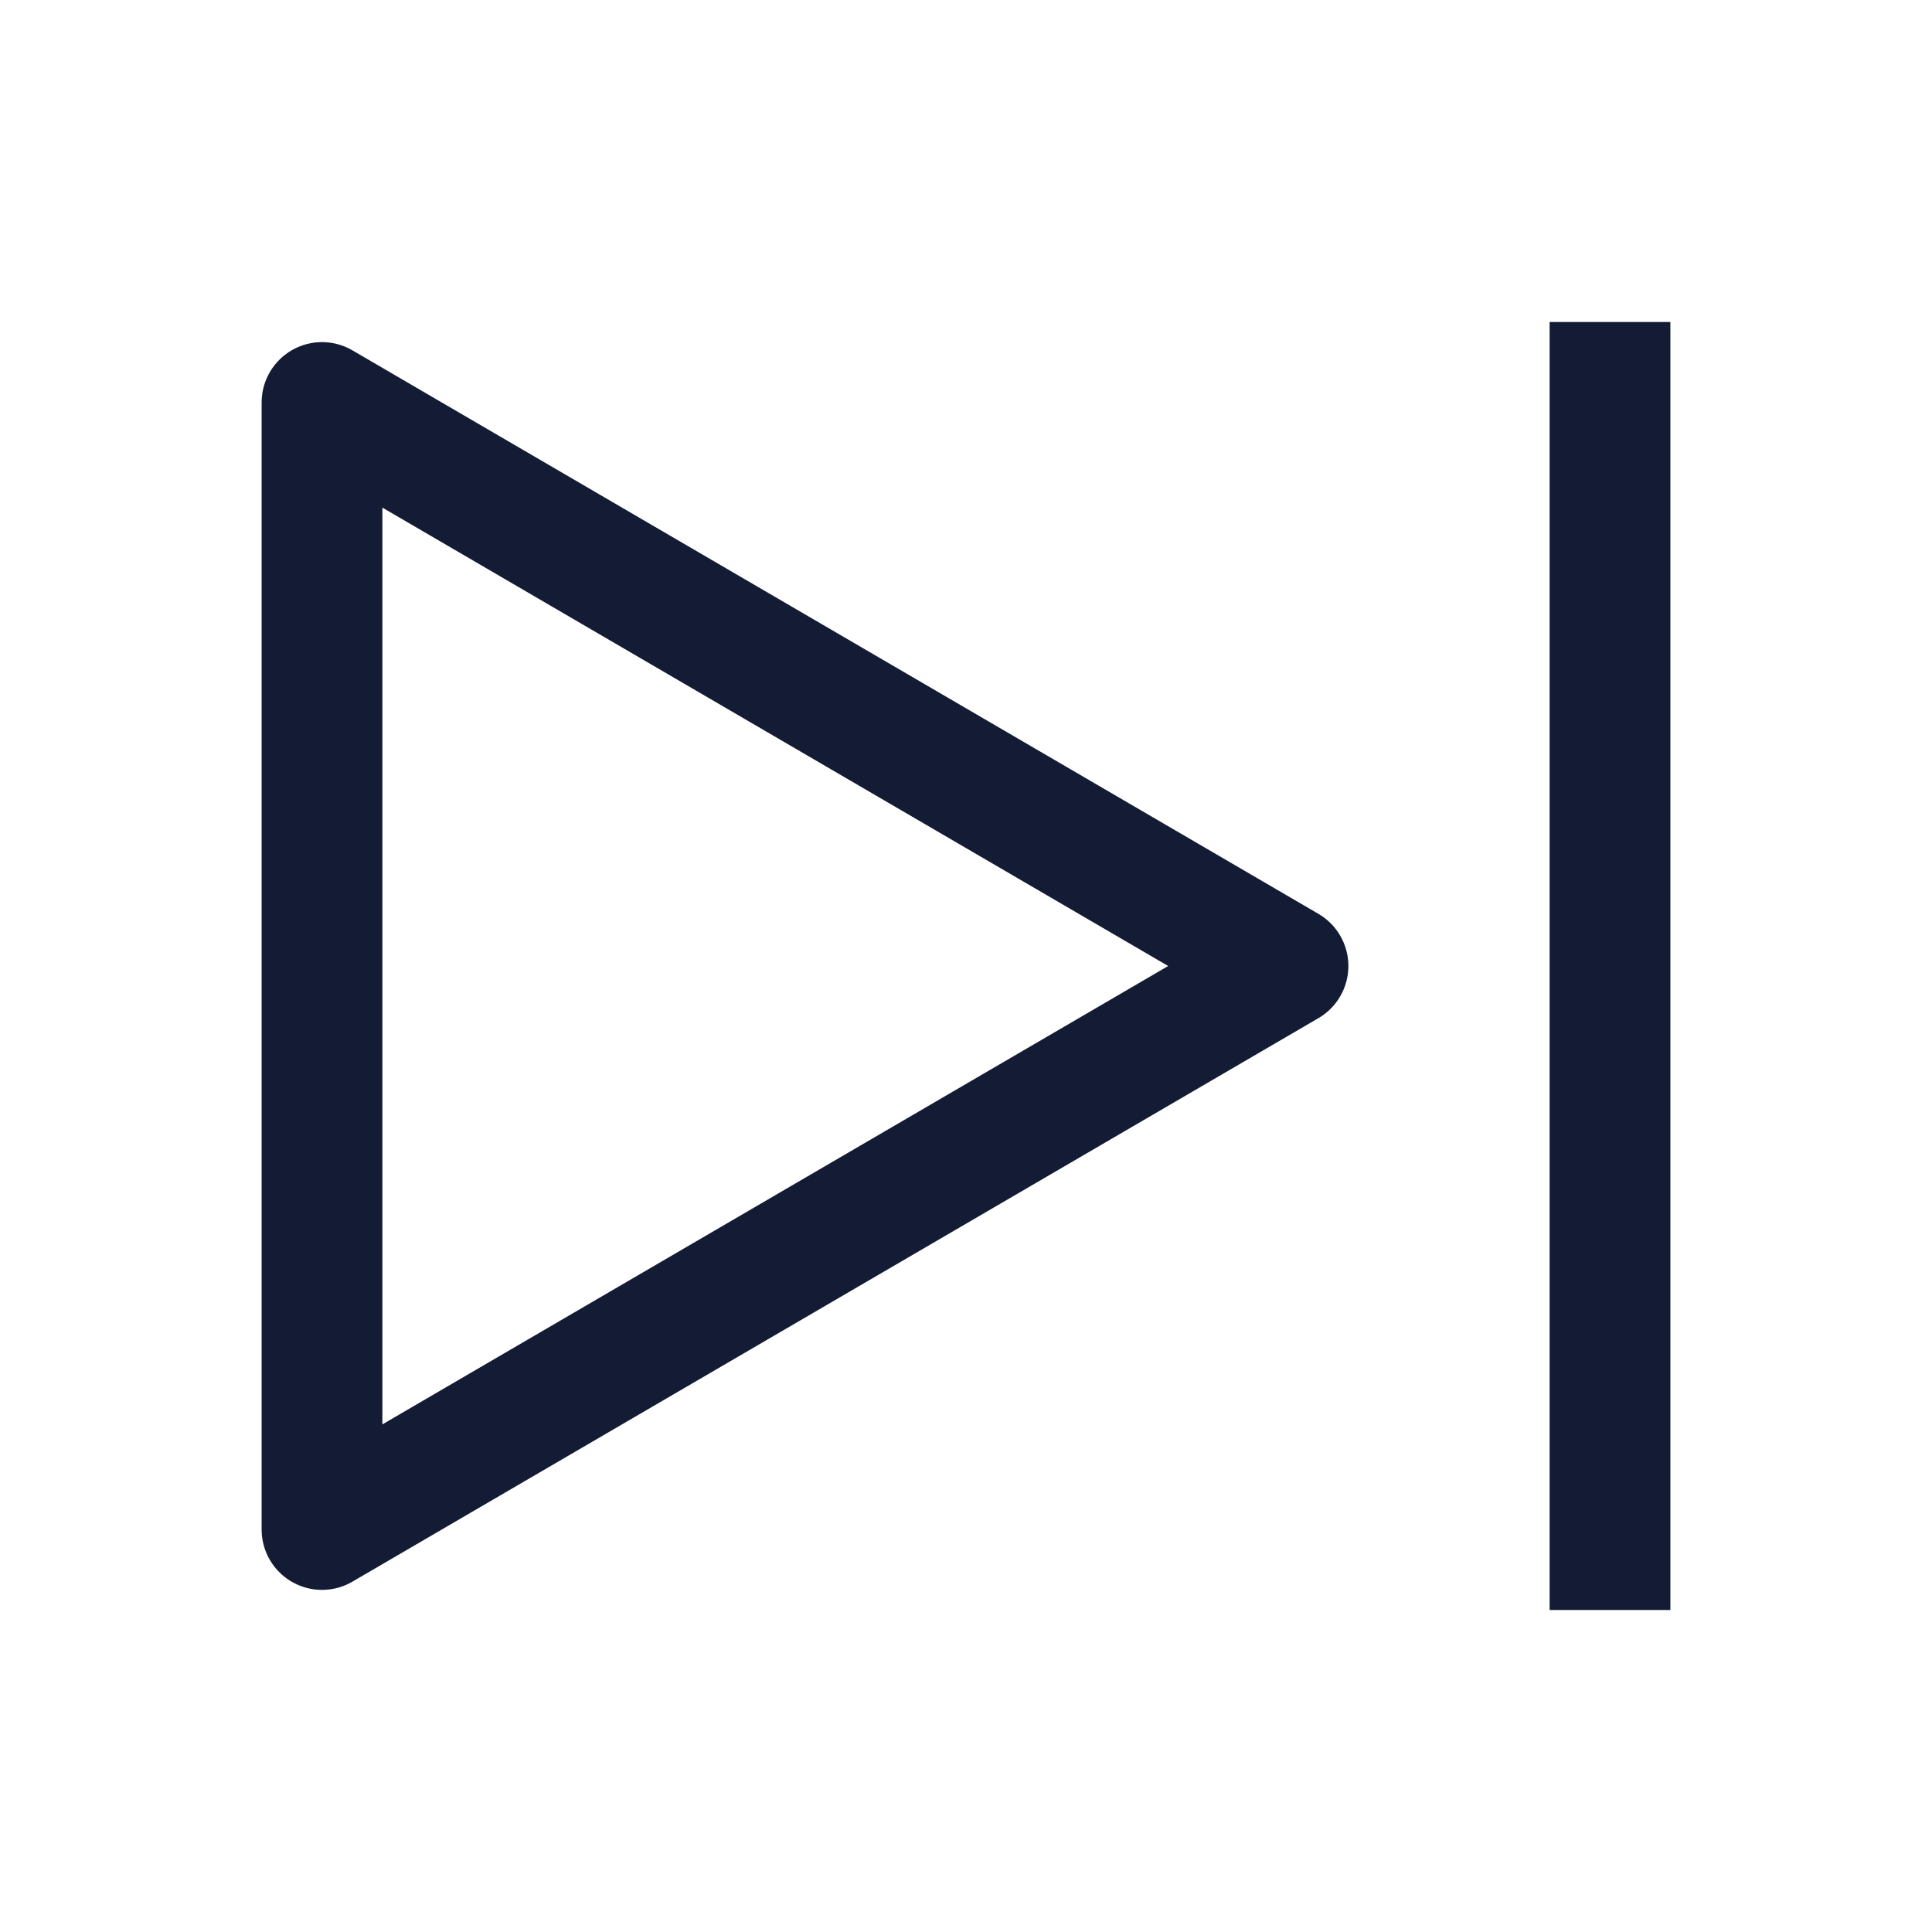
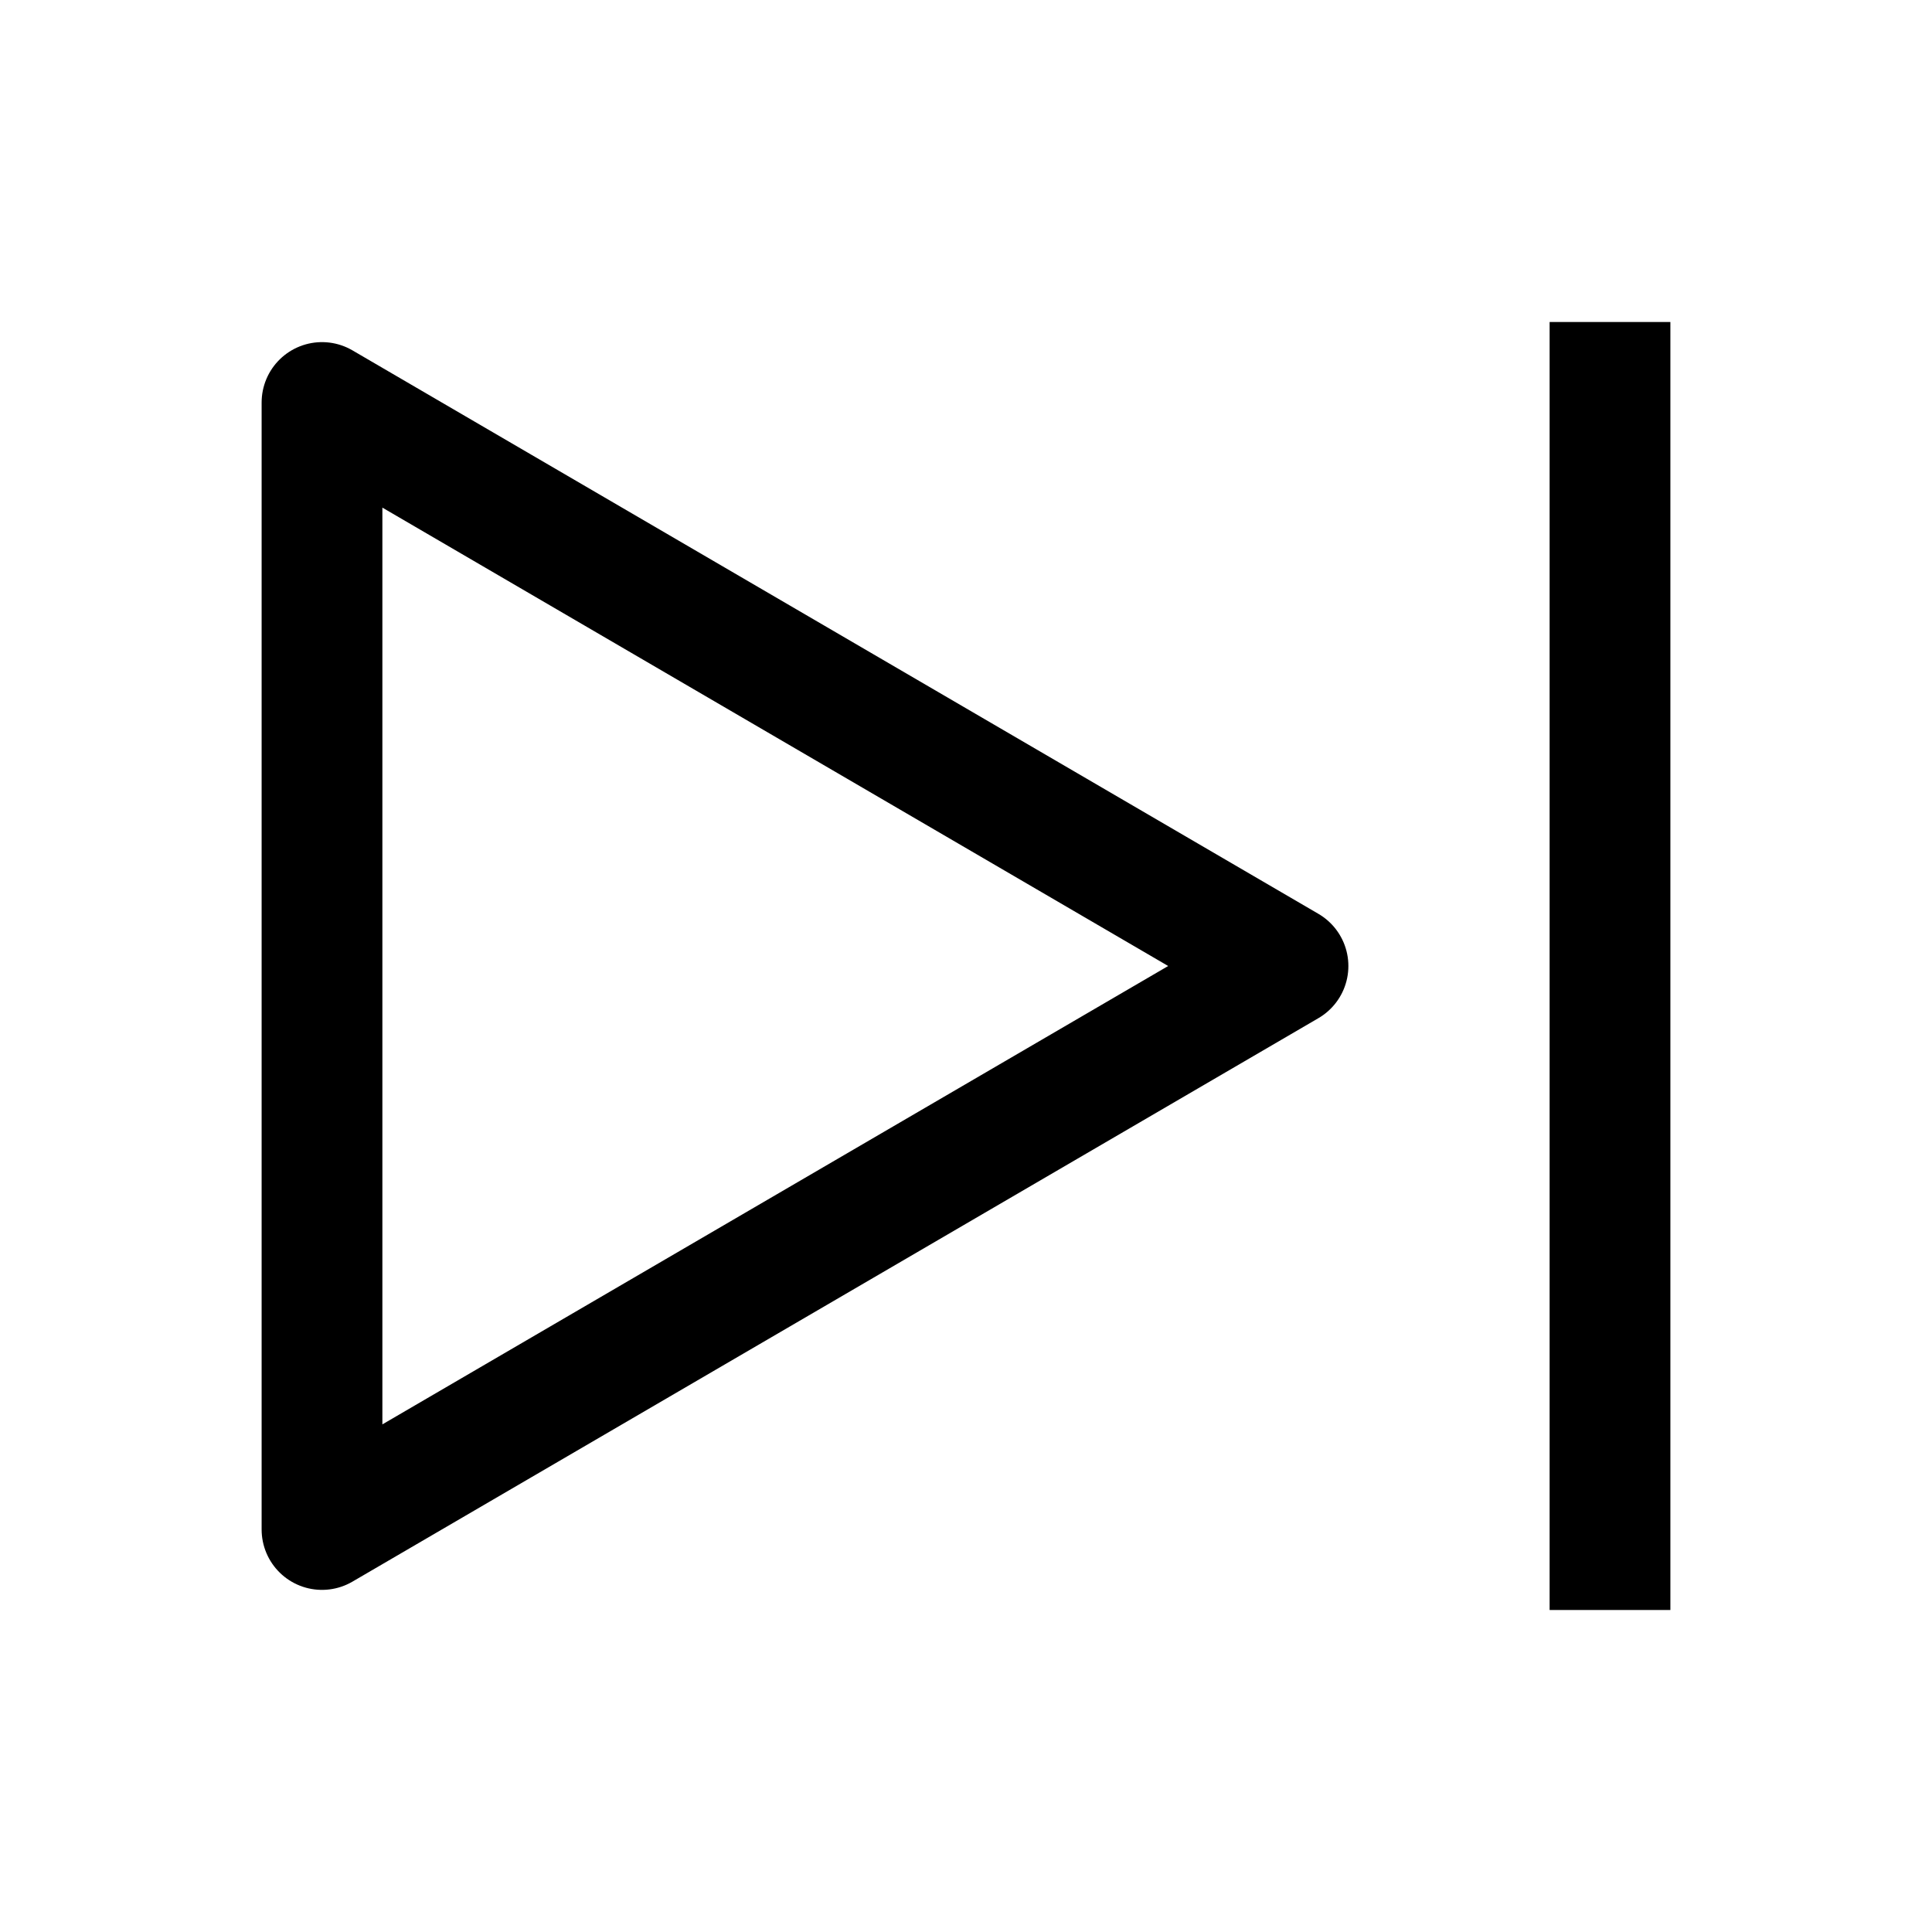
<svg xmlns="http://www.w3.org/2000/svg" width="24" height="24" viewBox="0 0 24 24" fill="none">
-   <path d="M4 19V5L16 12L4 19Z" stroke="#141B34" stroke-width="1.5" stroke-linejoin="round" />
-   <path d="M20 4V20" stroke="#141B34" stroke-width="1.5" />
+   <path d="M4 19V5L16 12L4 19Z" stroke="black" stroke-width="1.5" stroke-linejoin="round" />
+   <path d="M20 4V20" stroke="black" stroke-width="1.5" />
</svg>
